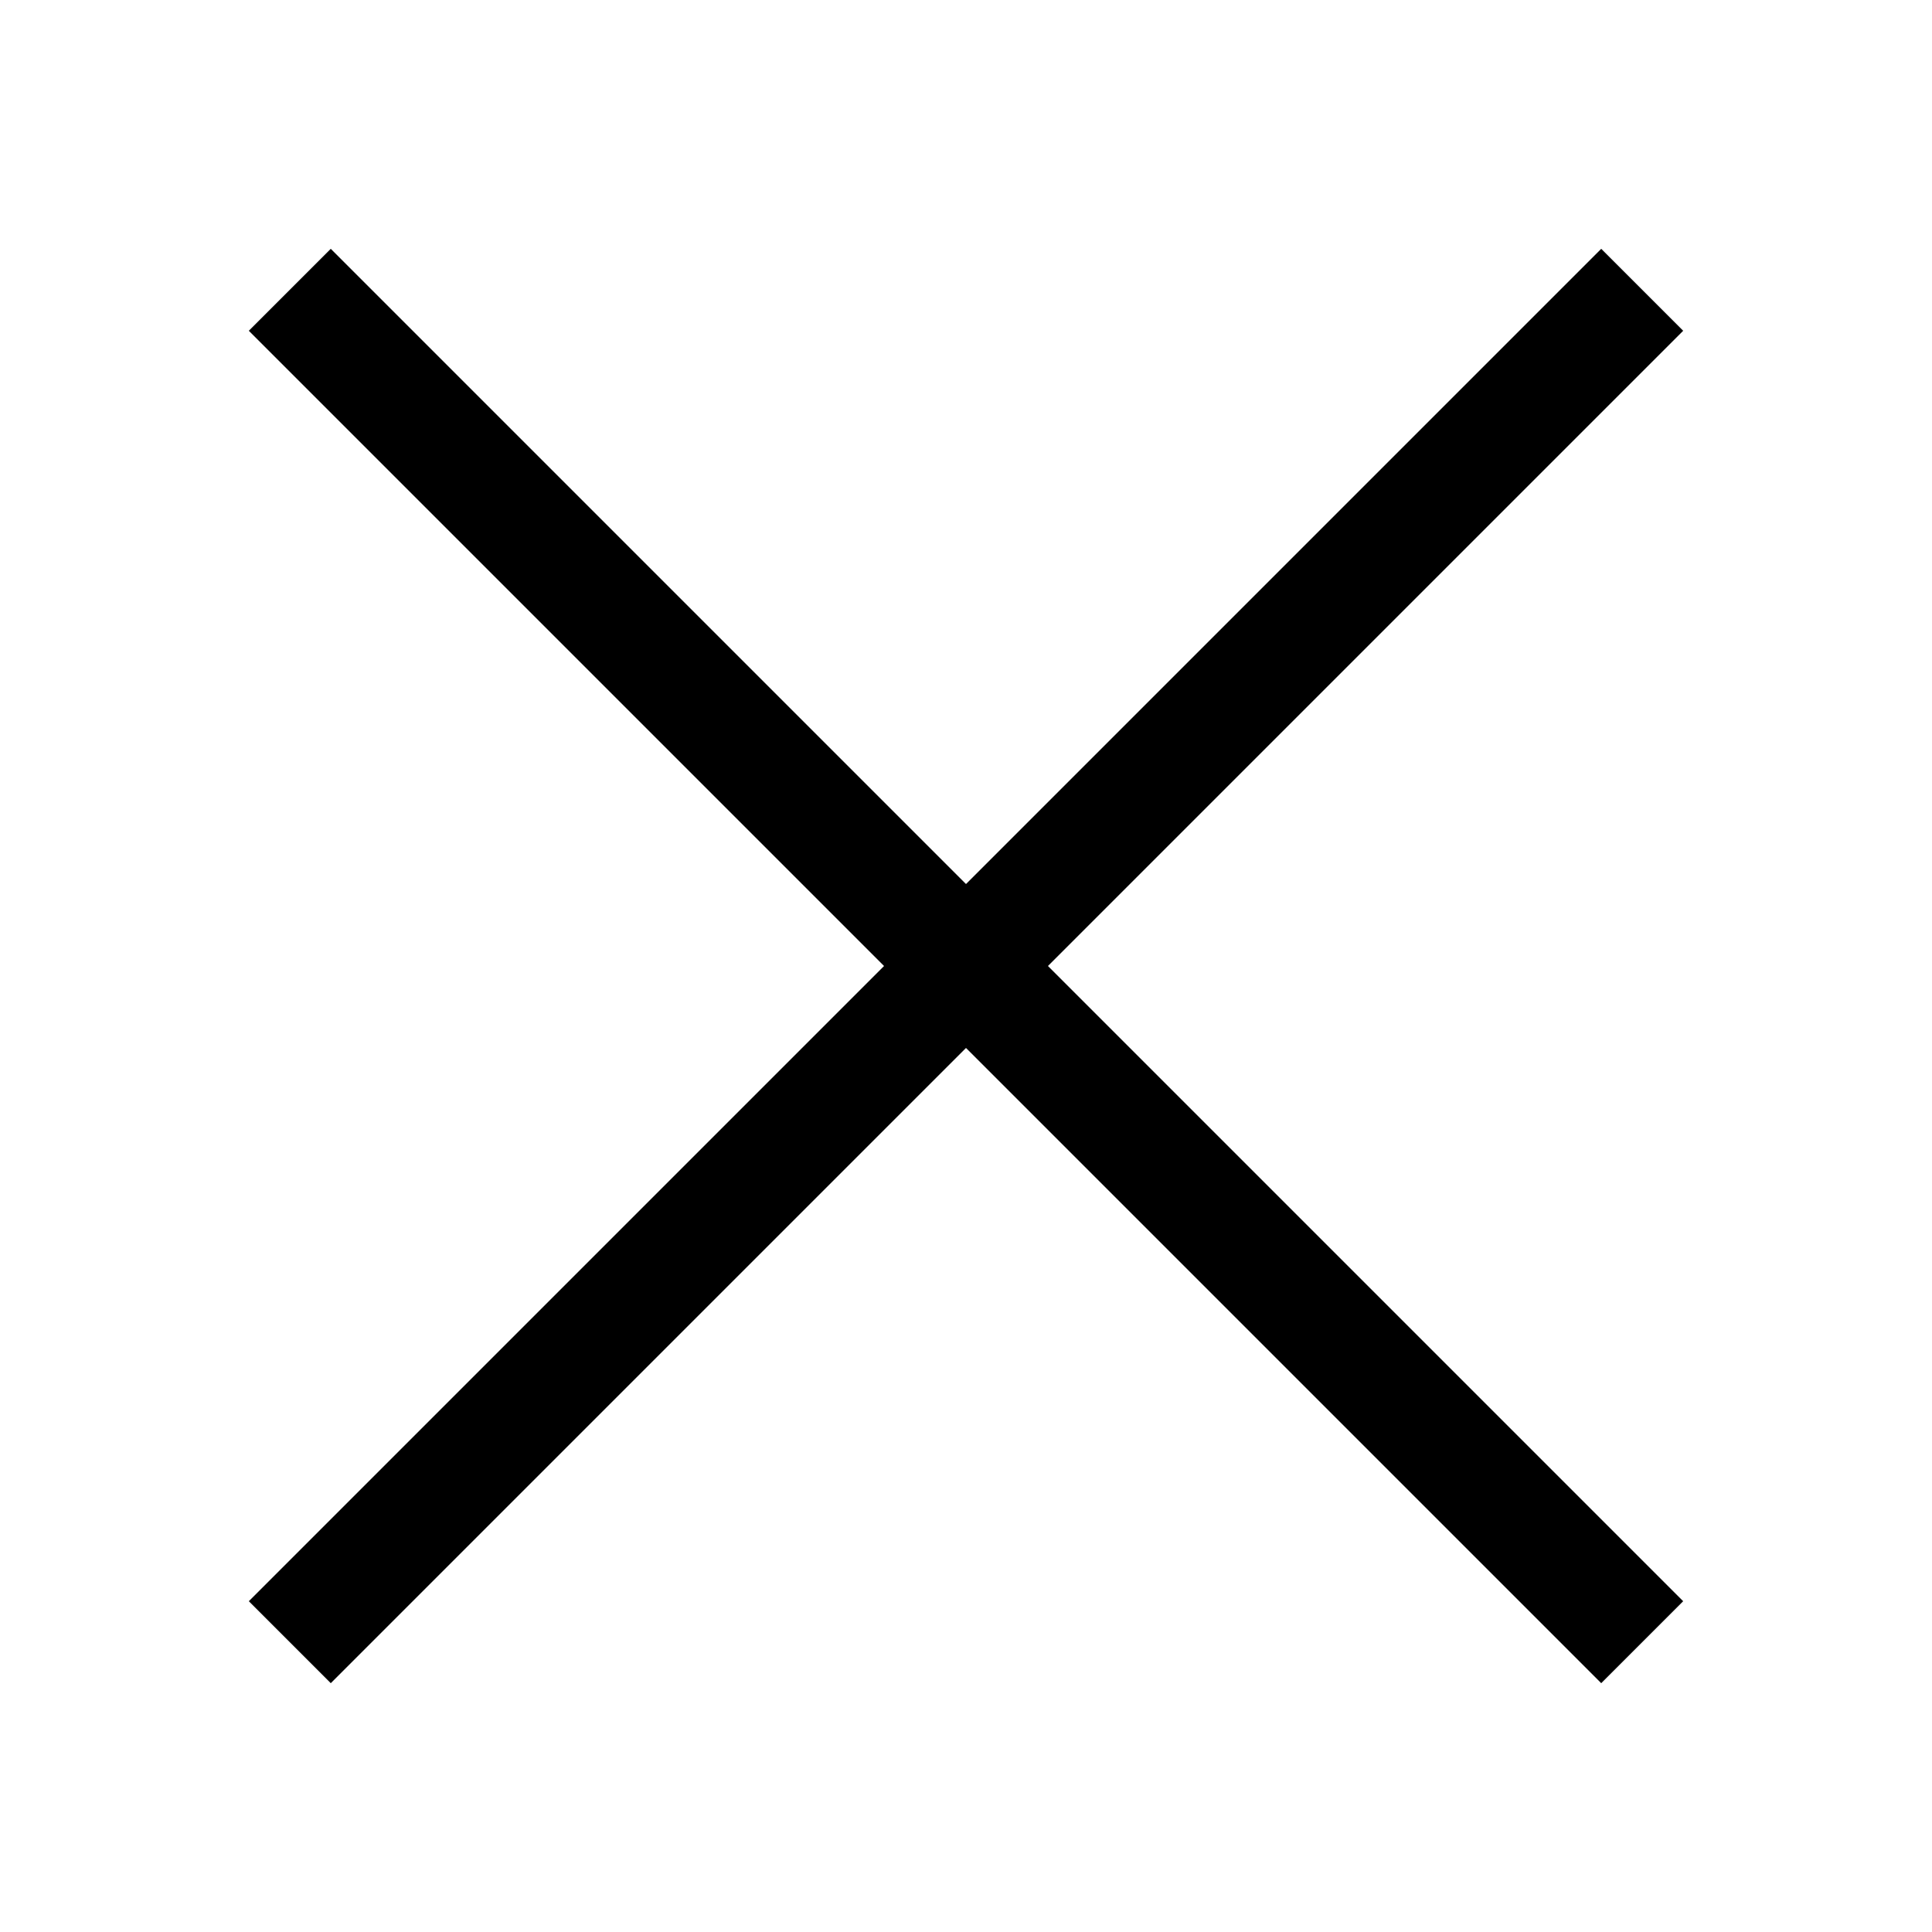
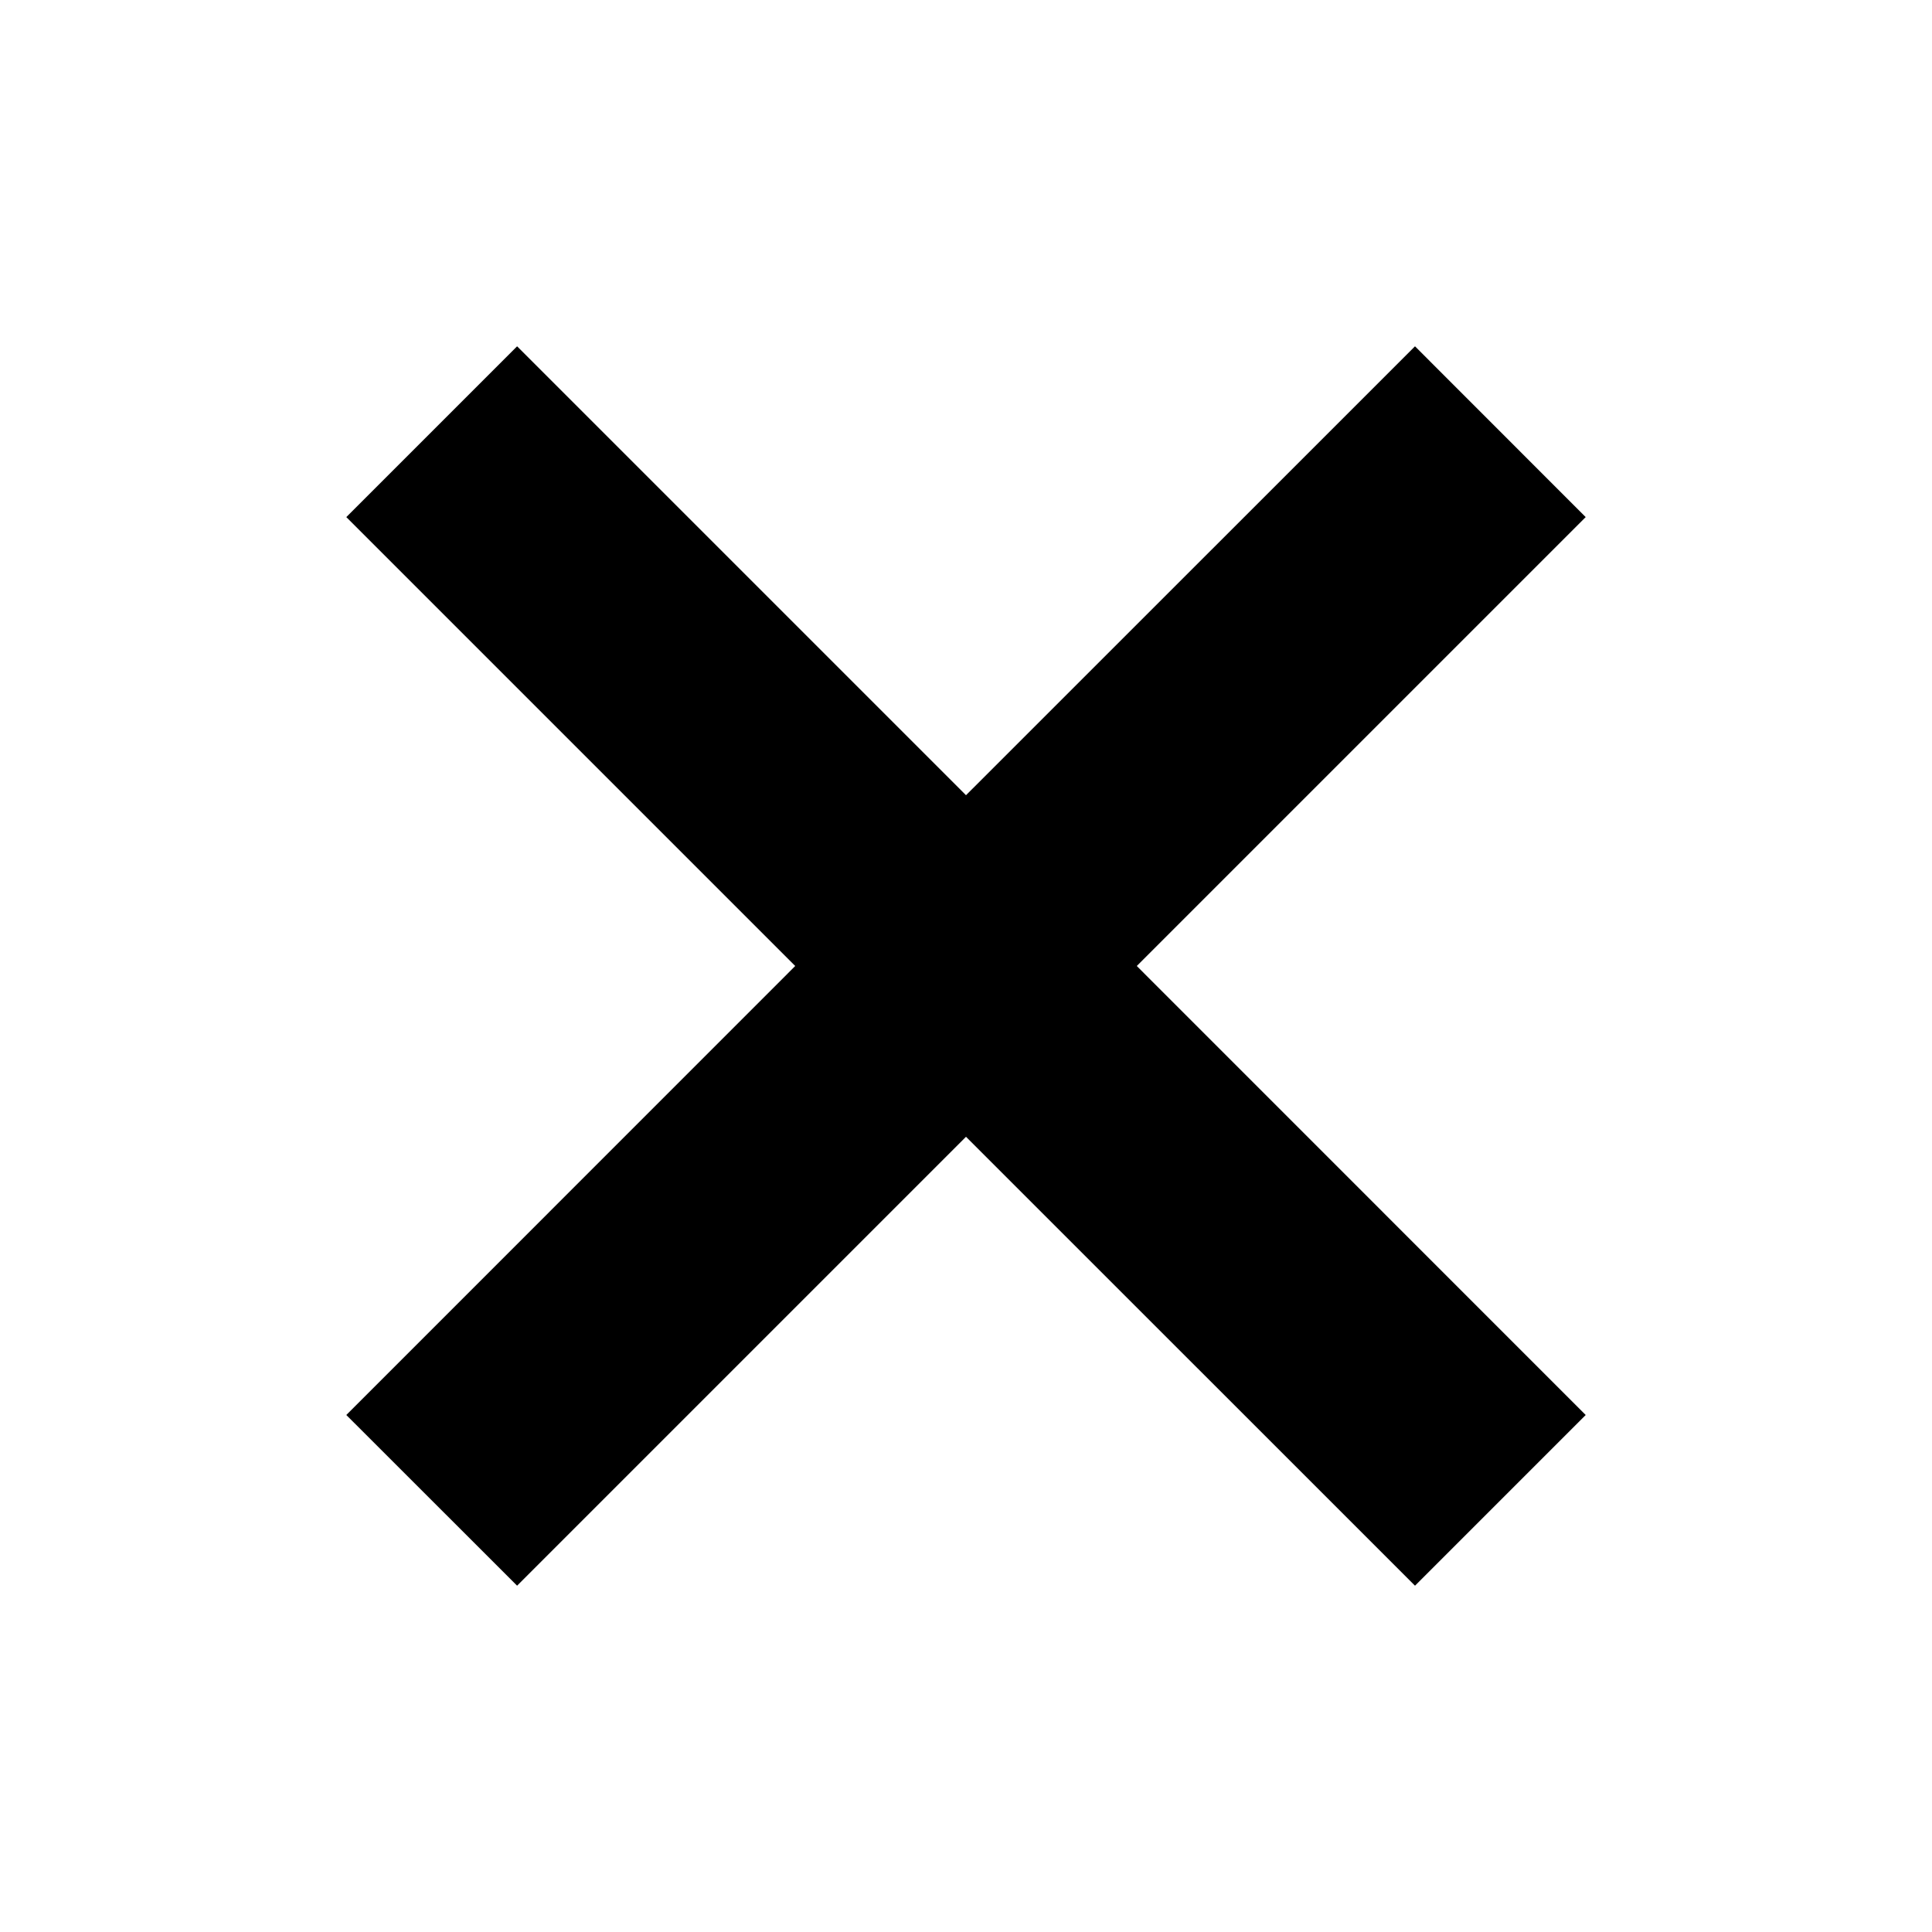
- <svg xmlns="http://www.w3.org/2000/svg" ref="svg" viewBox="0 0 20 20" width="20" height="20">
-   <path stroke-linejoin="round" fill="none" stroke="currentColor" stroke-width="1.2" fill-rule="evenodd" d="M3 3l14 14m0-14L3 17" />
+ <svg xmlns="http://www.w3.org/2000/svg" width="20" height="20" fill="currentColor" viewBox="0 0 20 20">
+   <path fill-rule="evenodd" d="M8.232 10 3.585 5.353l1.768-1.768L10 8.232l4.648-4.647 1.767 1.768L11.768 10l4.647 4.648-1.767 1.767L10 11.768l-4.647 4.647-1.768-1.767L8.232 10Z" clip-rule="evenodd" />
</svg>
